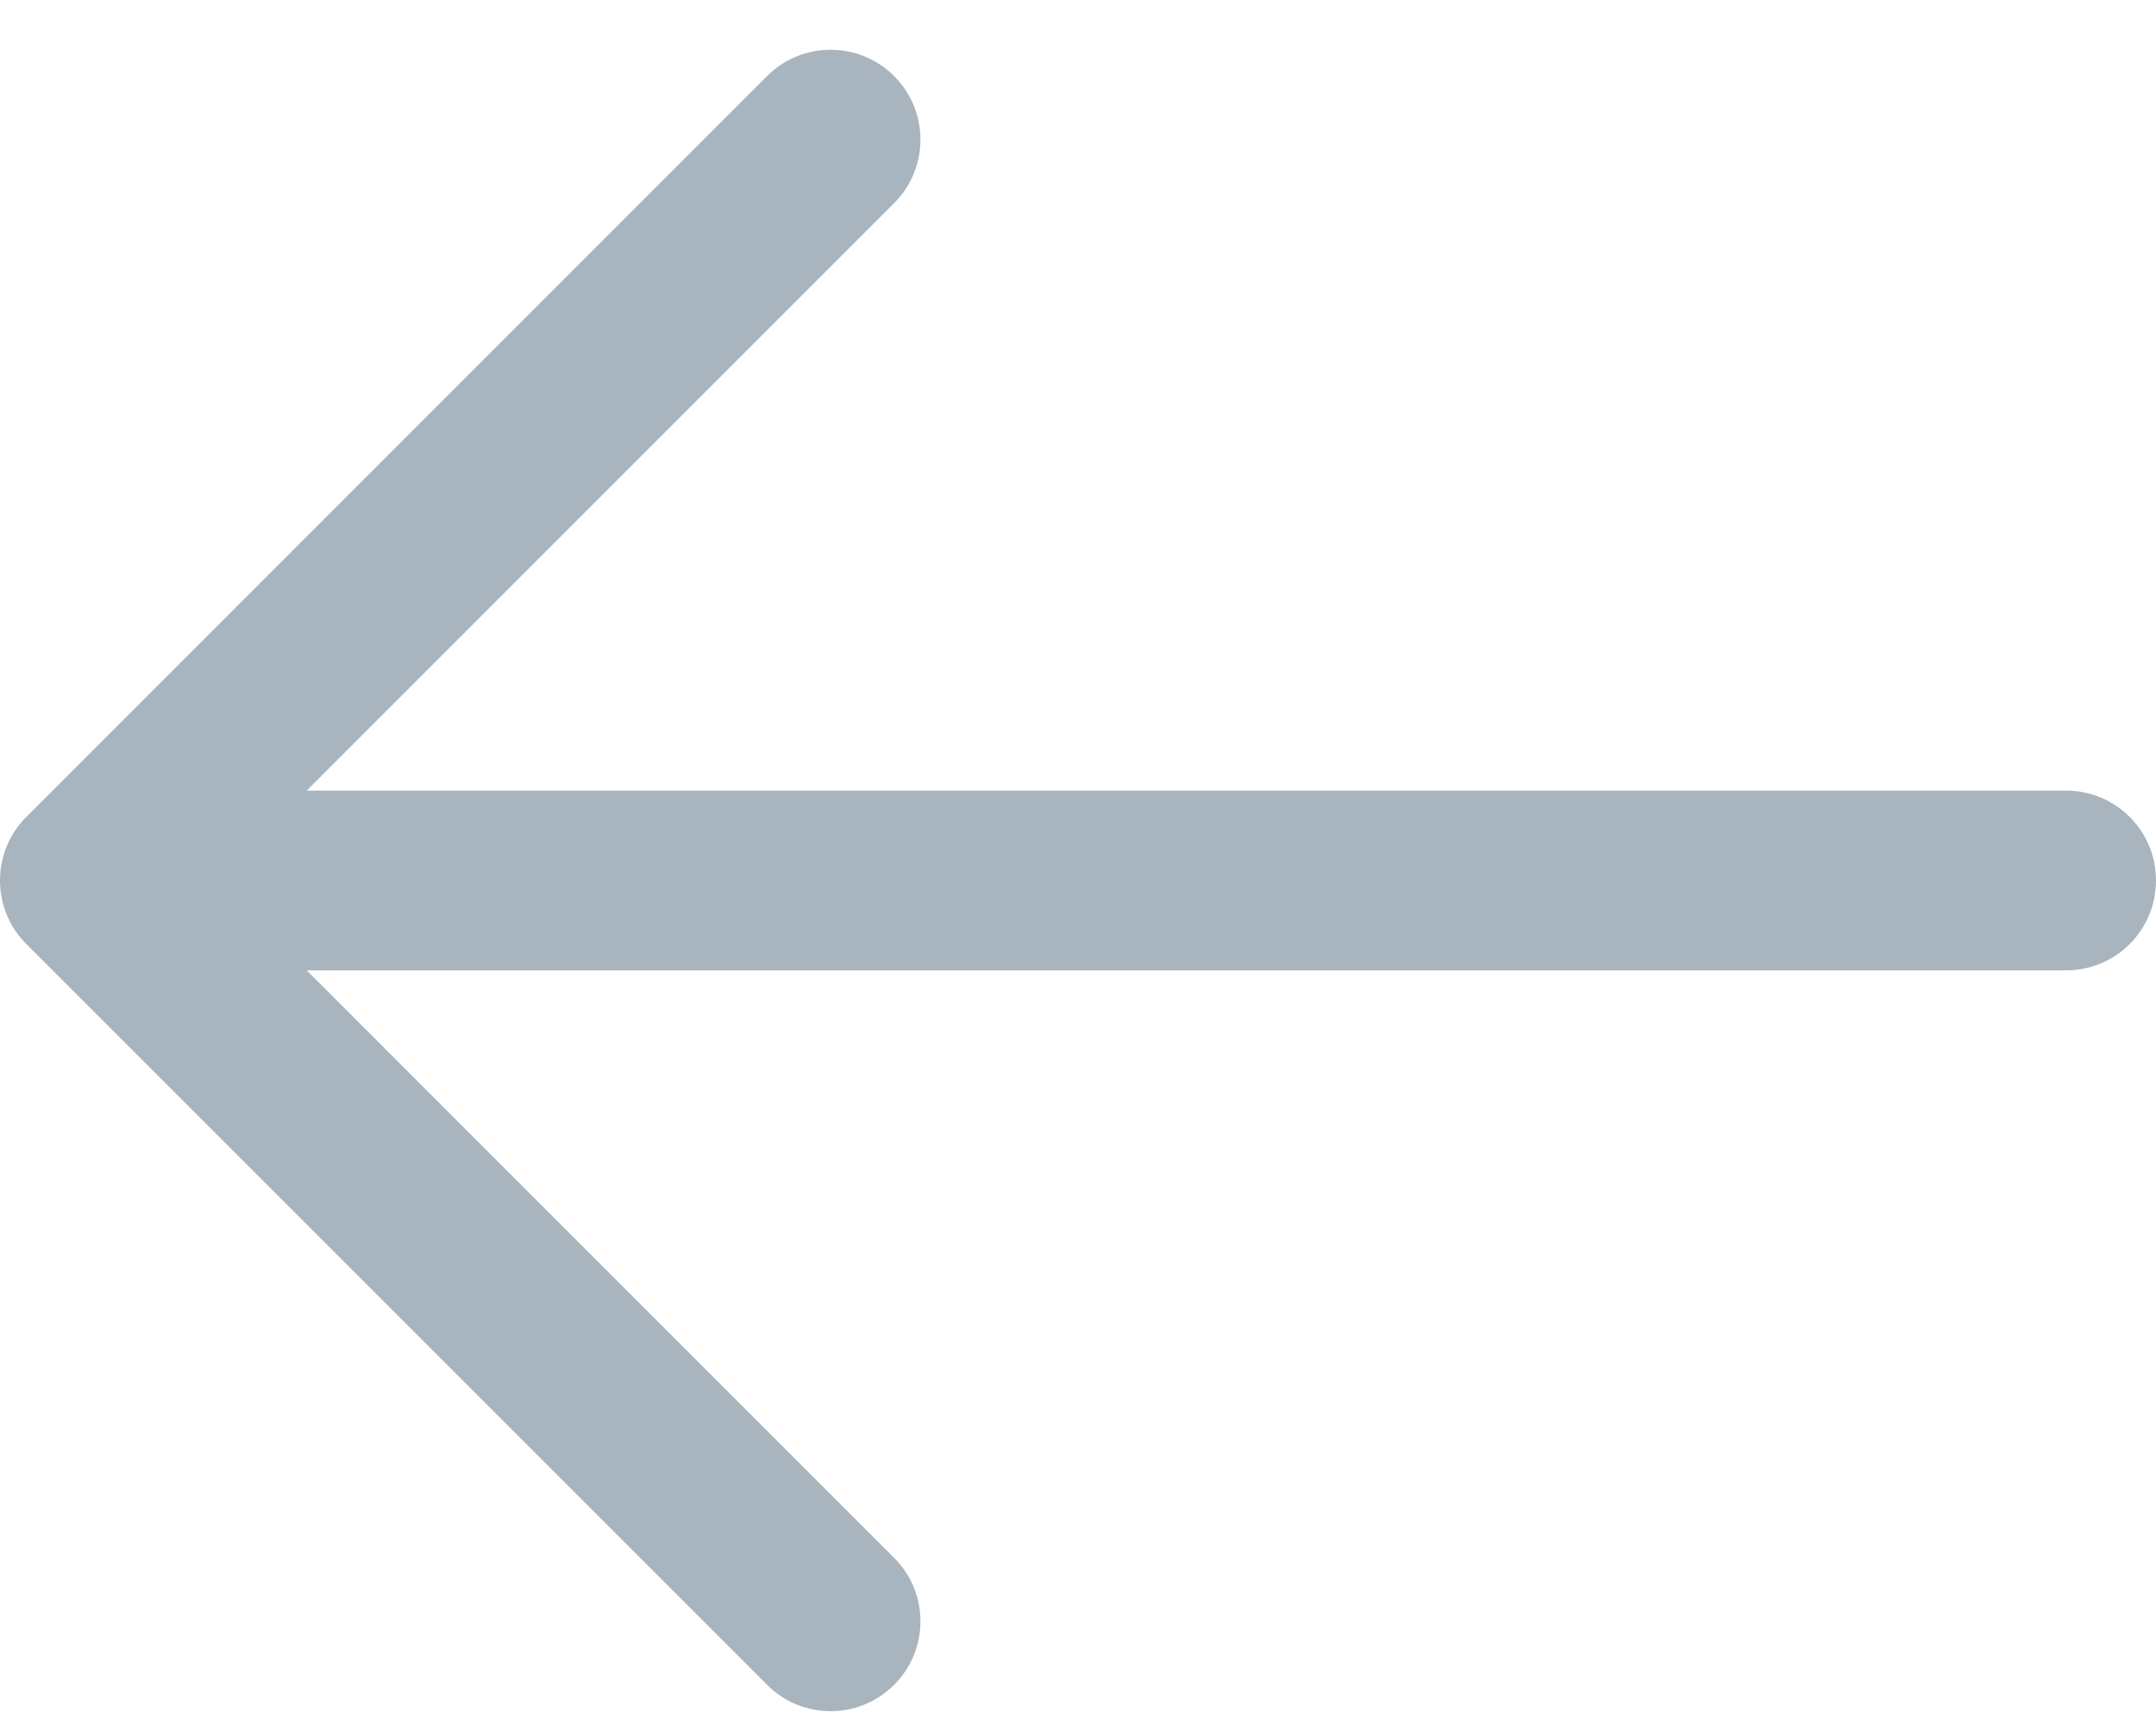
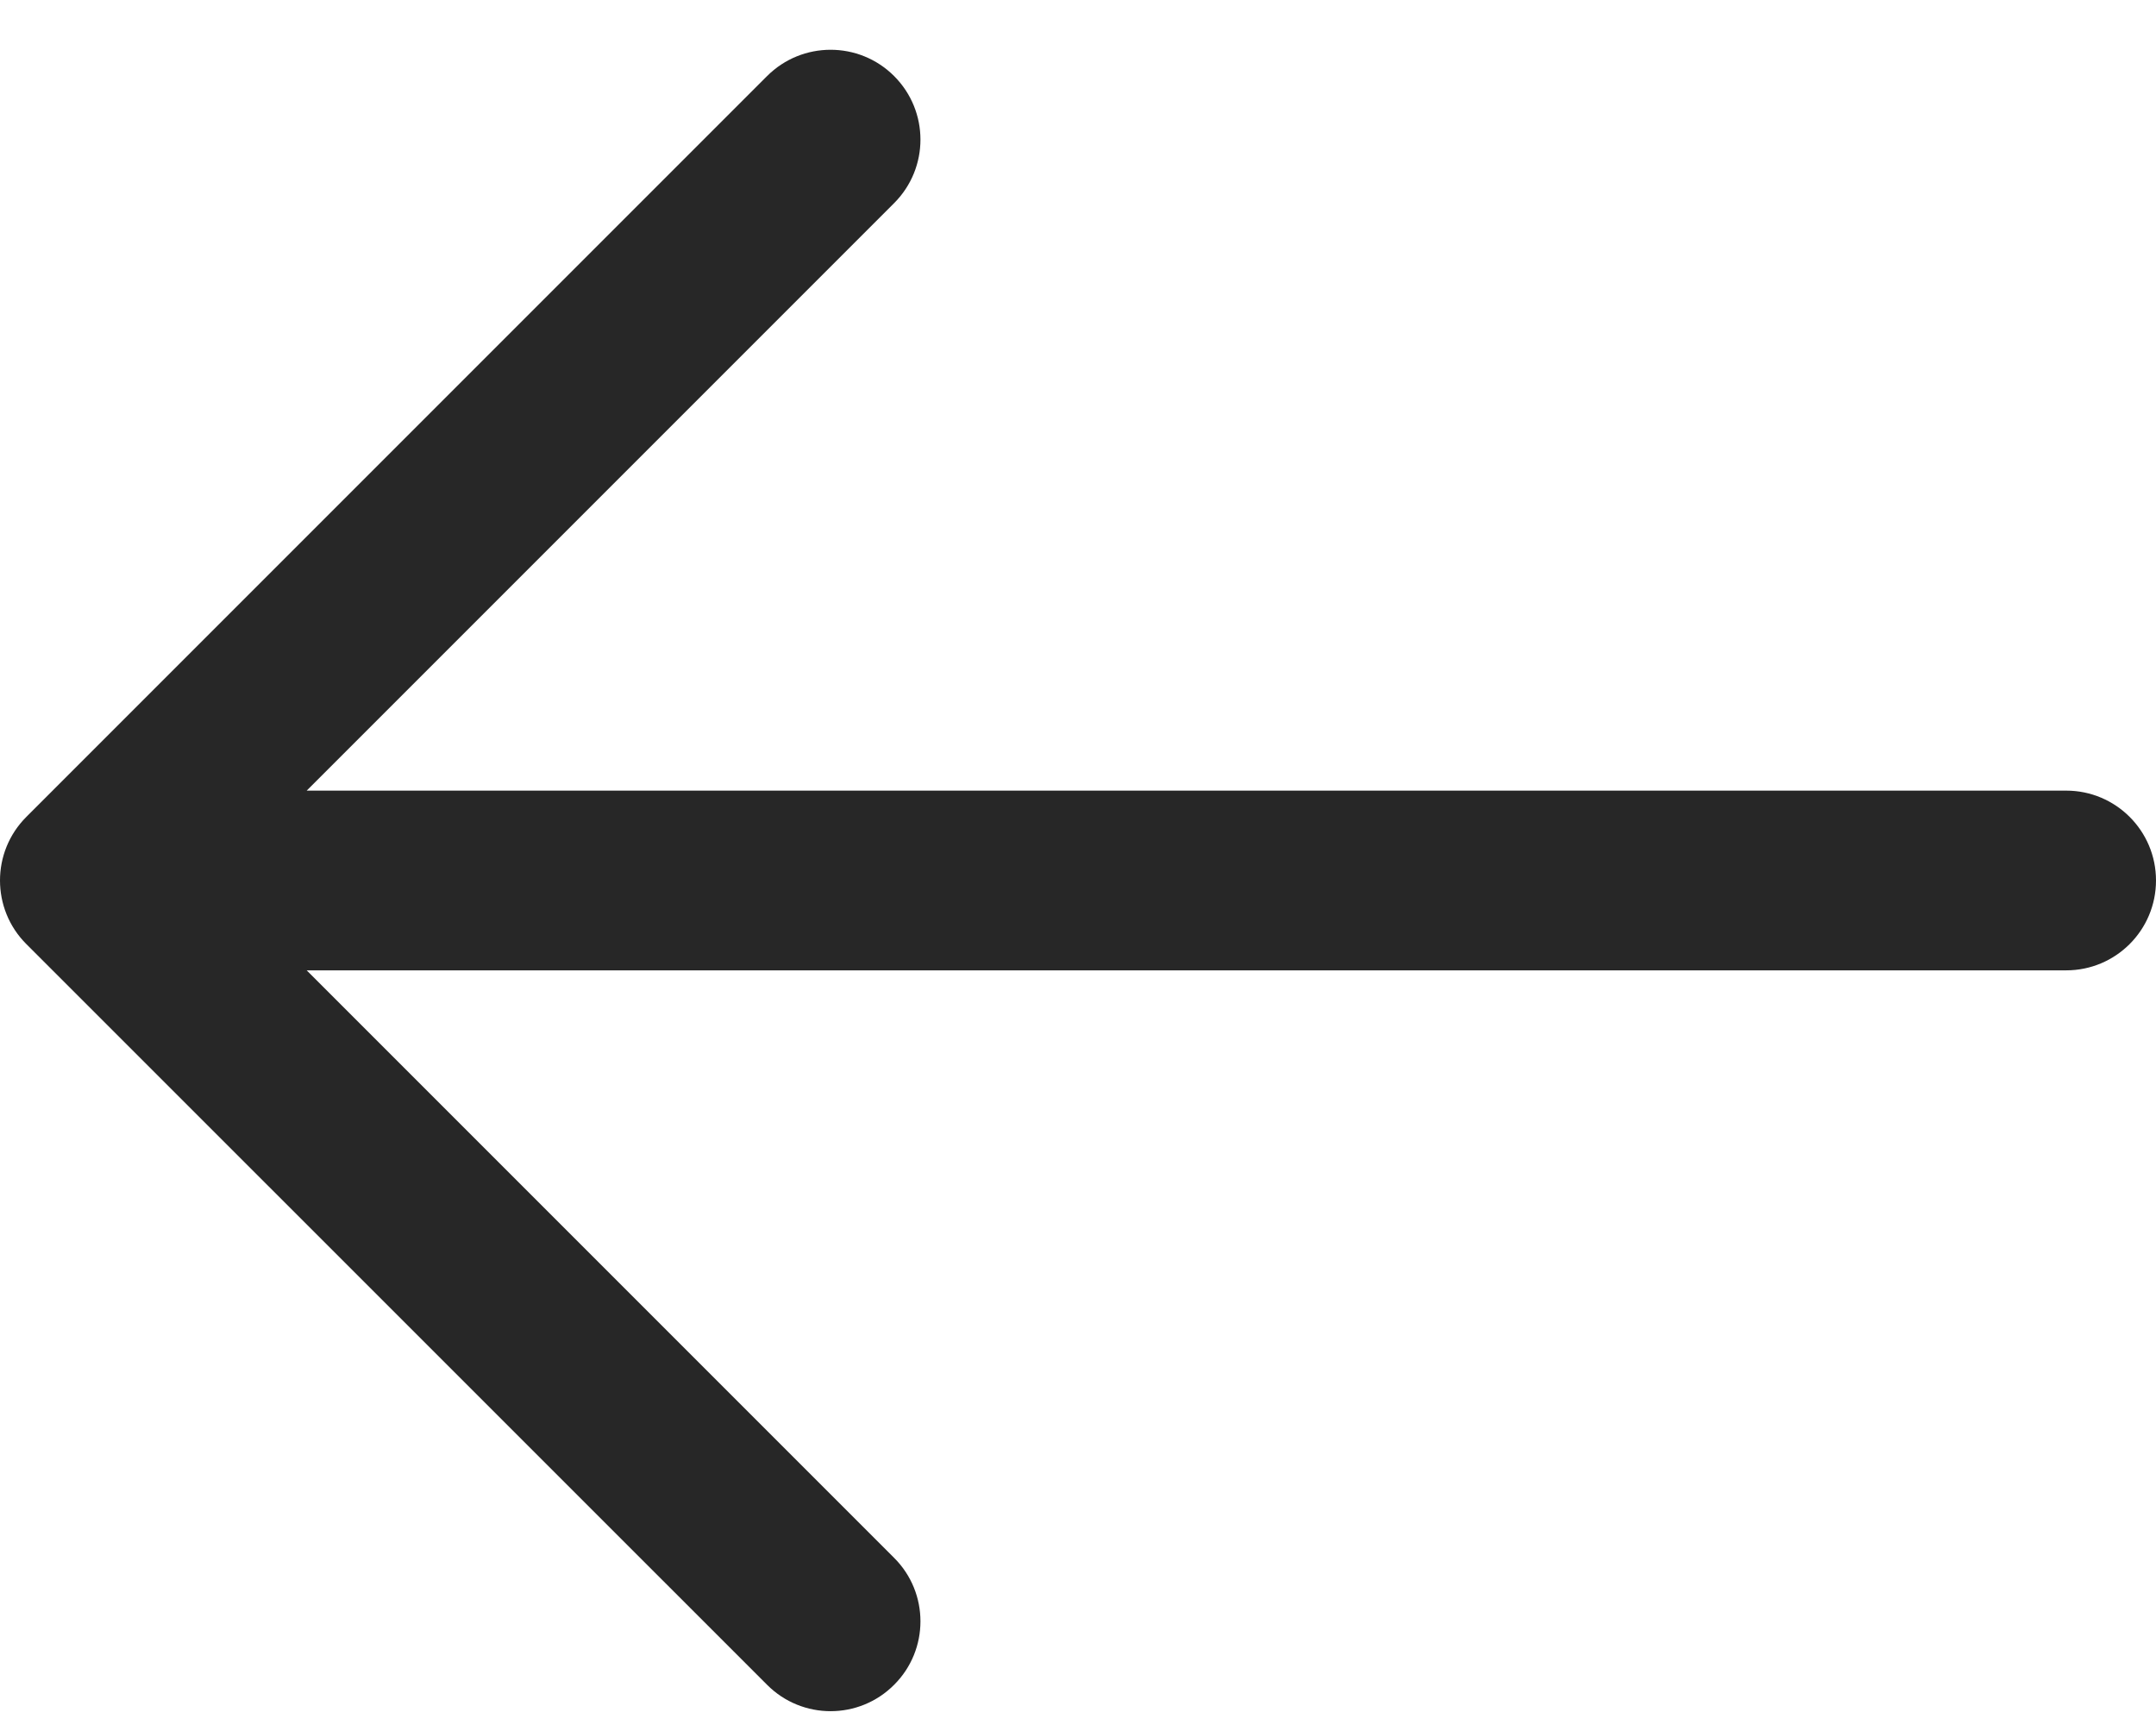
<svg xmlns="http://www.w3.org/2000/svg" width="20px" height="16px" viewBox="0 0 20 16" version="1.1">
  <defs />
  <g id="Page-1" stroke="none" stroke-width="1" fill="none" fill-rule="evenodd">
-     <g id="icon_arrow_left" fill-rule="nonzero" fill="#A8B5BF">
+     <g id="icon_arrow_left" fill-rule="nonzero" fill="#272727">
      <g id="Group-2" transform="translate(10, 8.333333) rotate(180) translate(-10, -8.333333) translate(-0, 0.333333)">
        <path d="M17.155,7.333 L11.706,1.884 C11.38,1.559 11.38,1.031 11.706,0.706 C12.031,0.38 12.559,0.38 12.884,0.706 L19.756,7.577 C19.919,7.74 20,7.953 20,8.167 C20,8.38 19.919,8.593 19.756,8.756 L12.884,15.628 C12.559,15.953 12.031,15.953 11.706,15.628 C11.38,15.302 11.38,14.775 11.706,14.449 L17.155,9 L0.833,9 C0.373,9 0,8.627 0,8.167 C0,7.706 0.373,7.333 0.833,7.333 L17.155,7.333 Z" id="Combined-Shape" />
      </g>
    </g>
  </g>
</svg>
